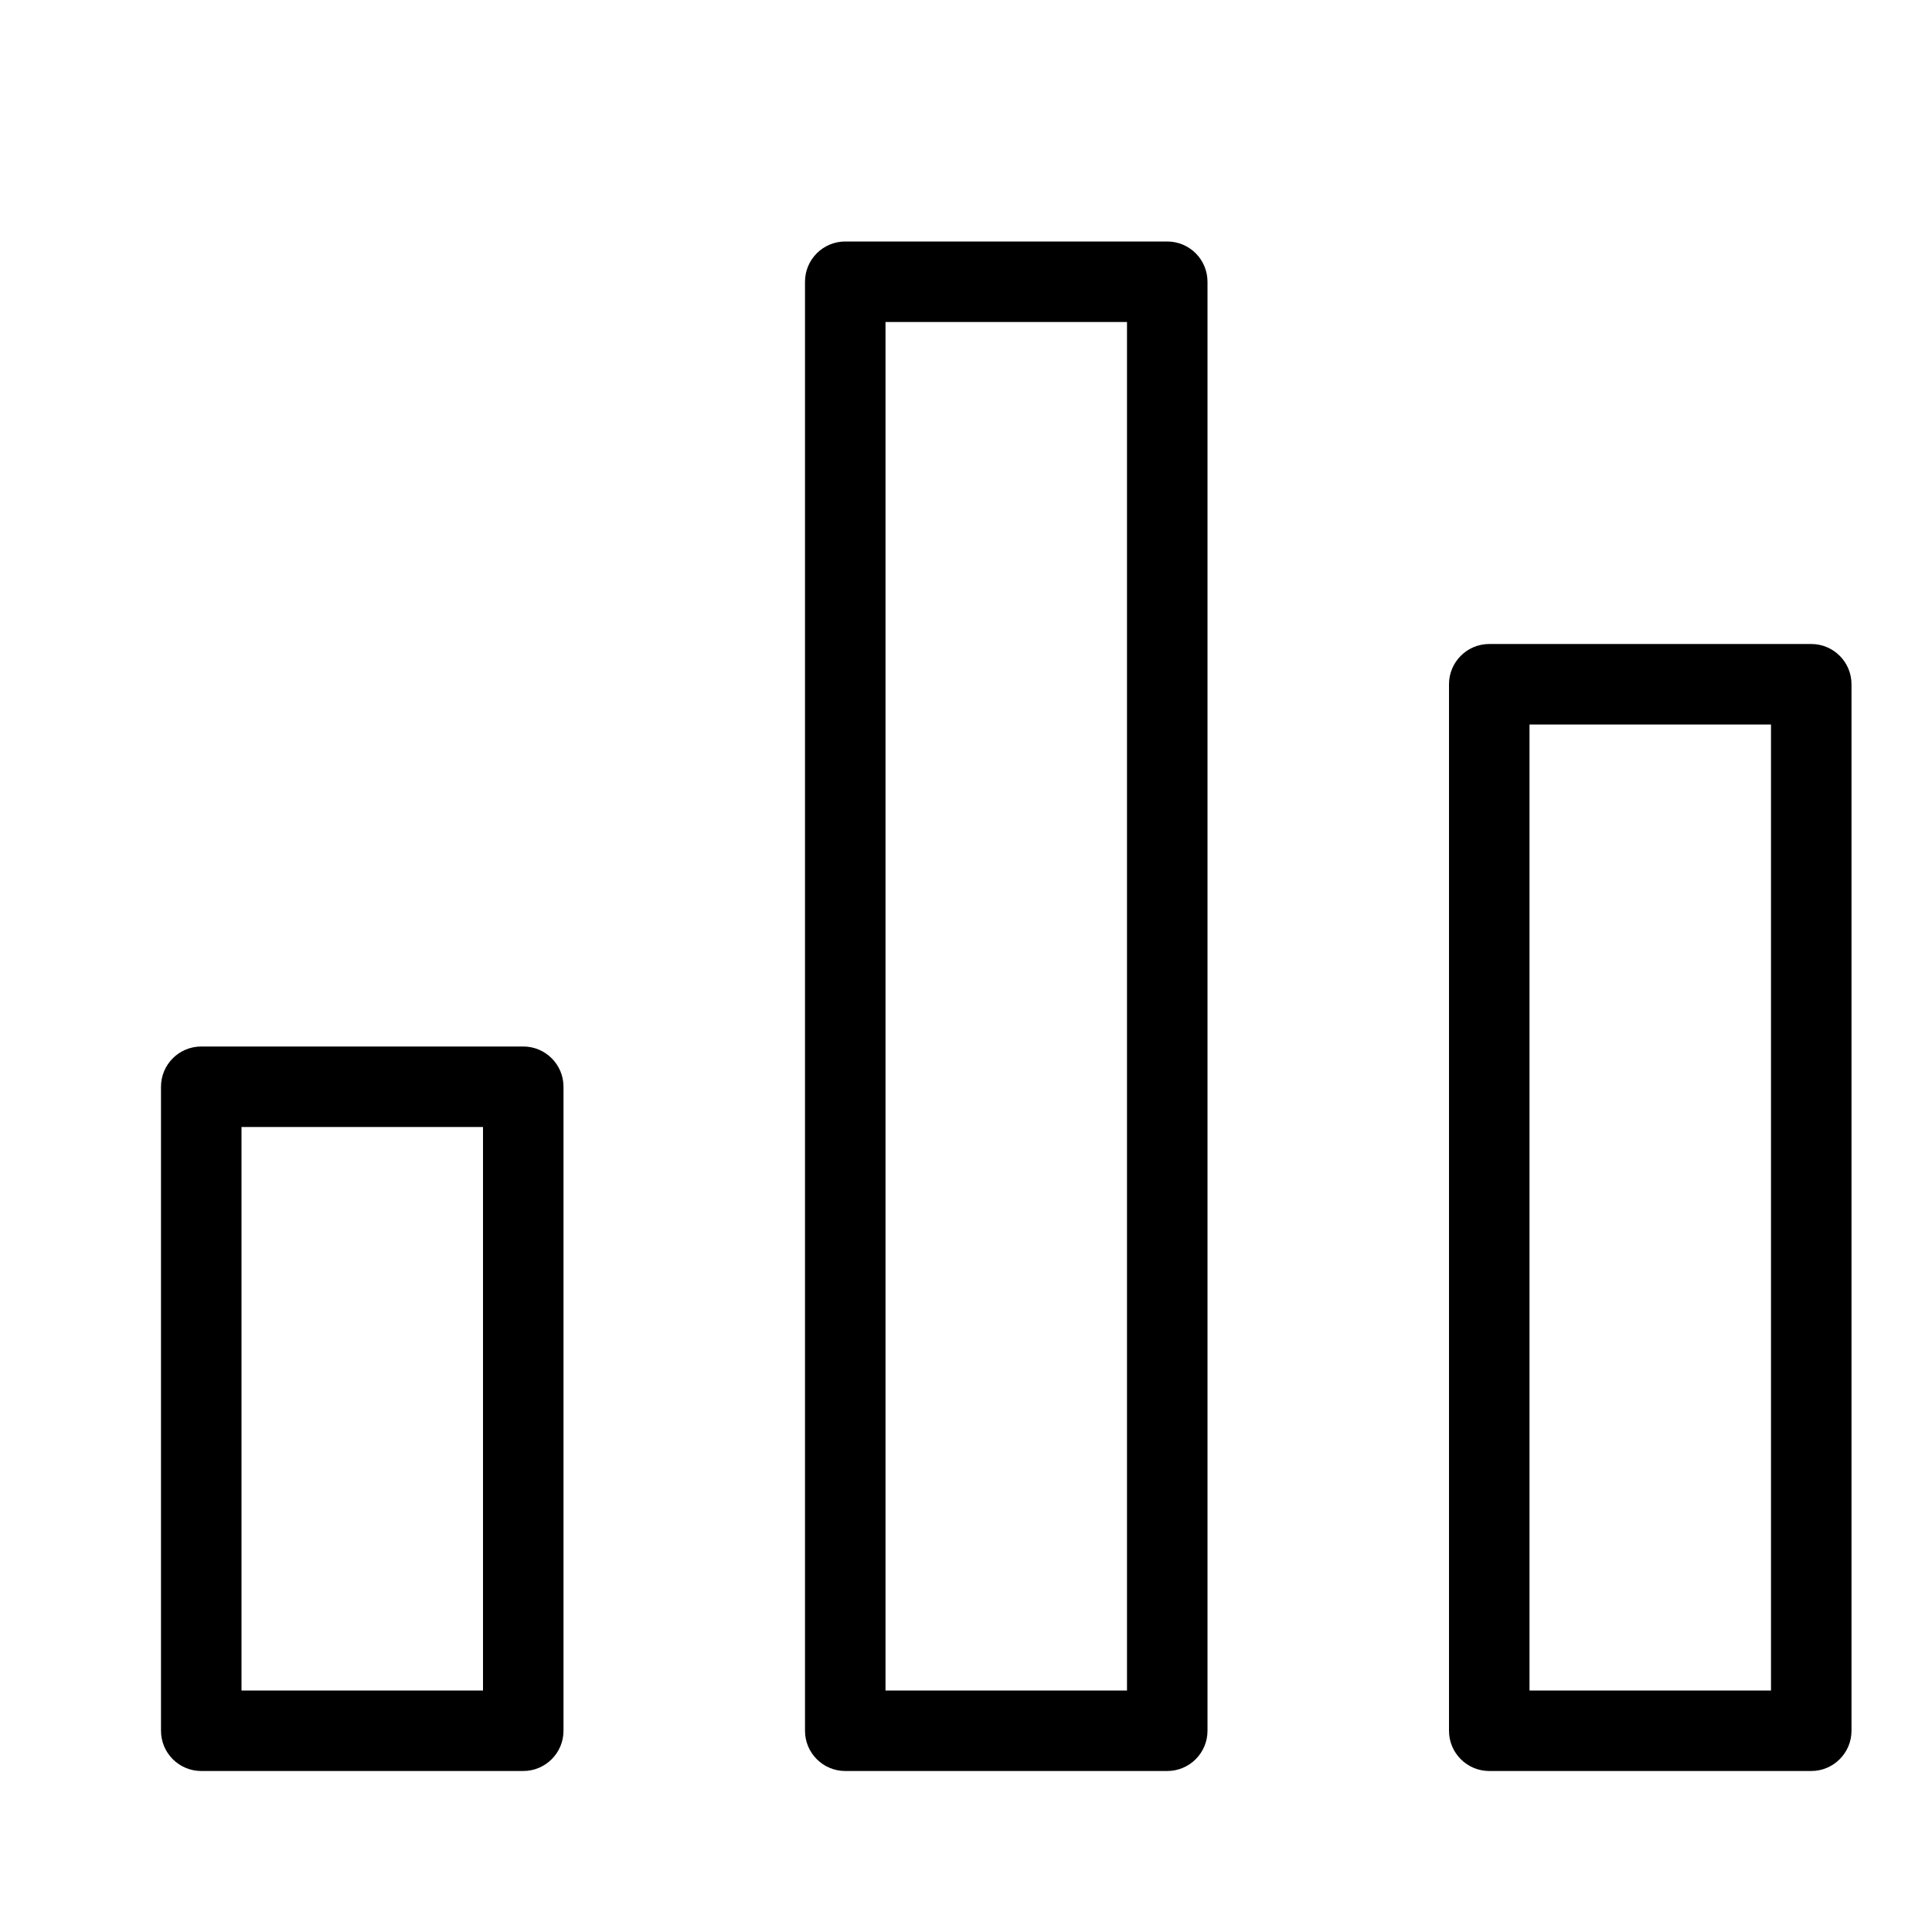
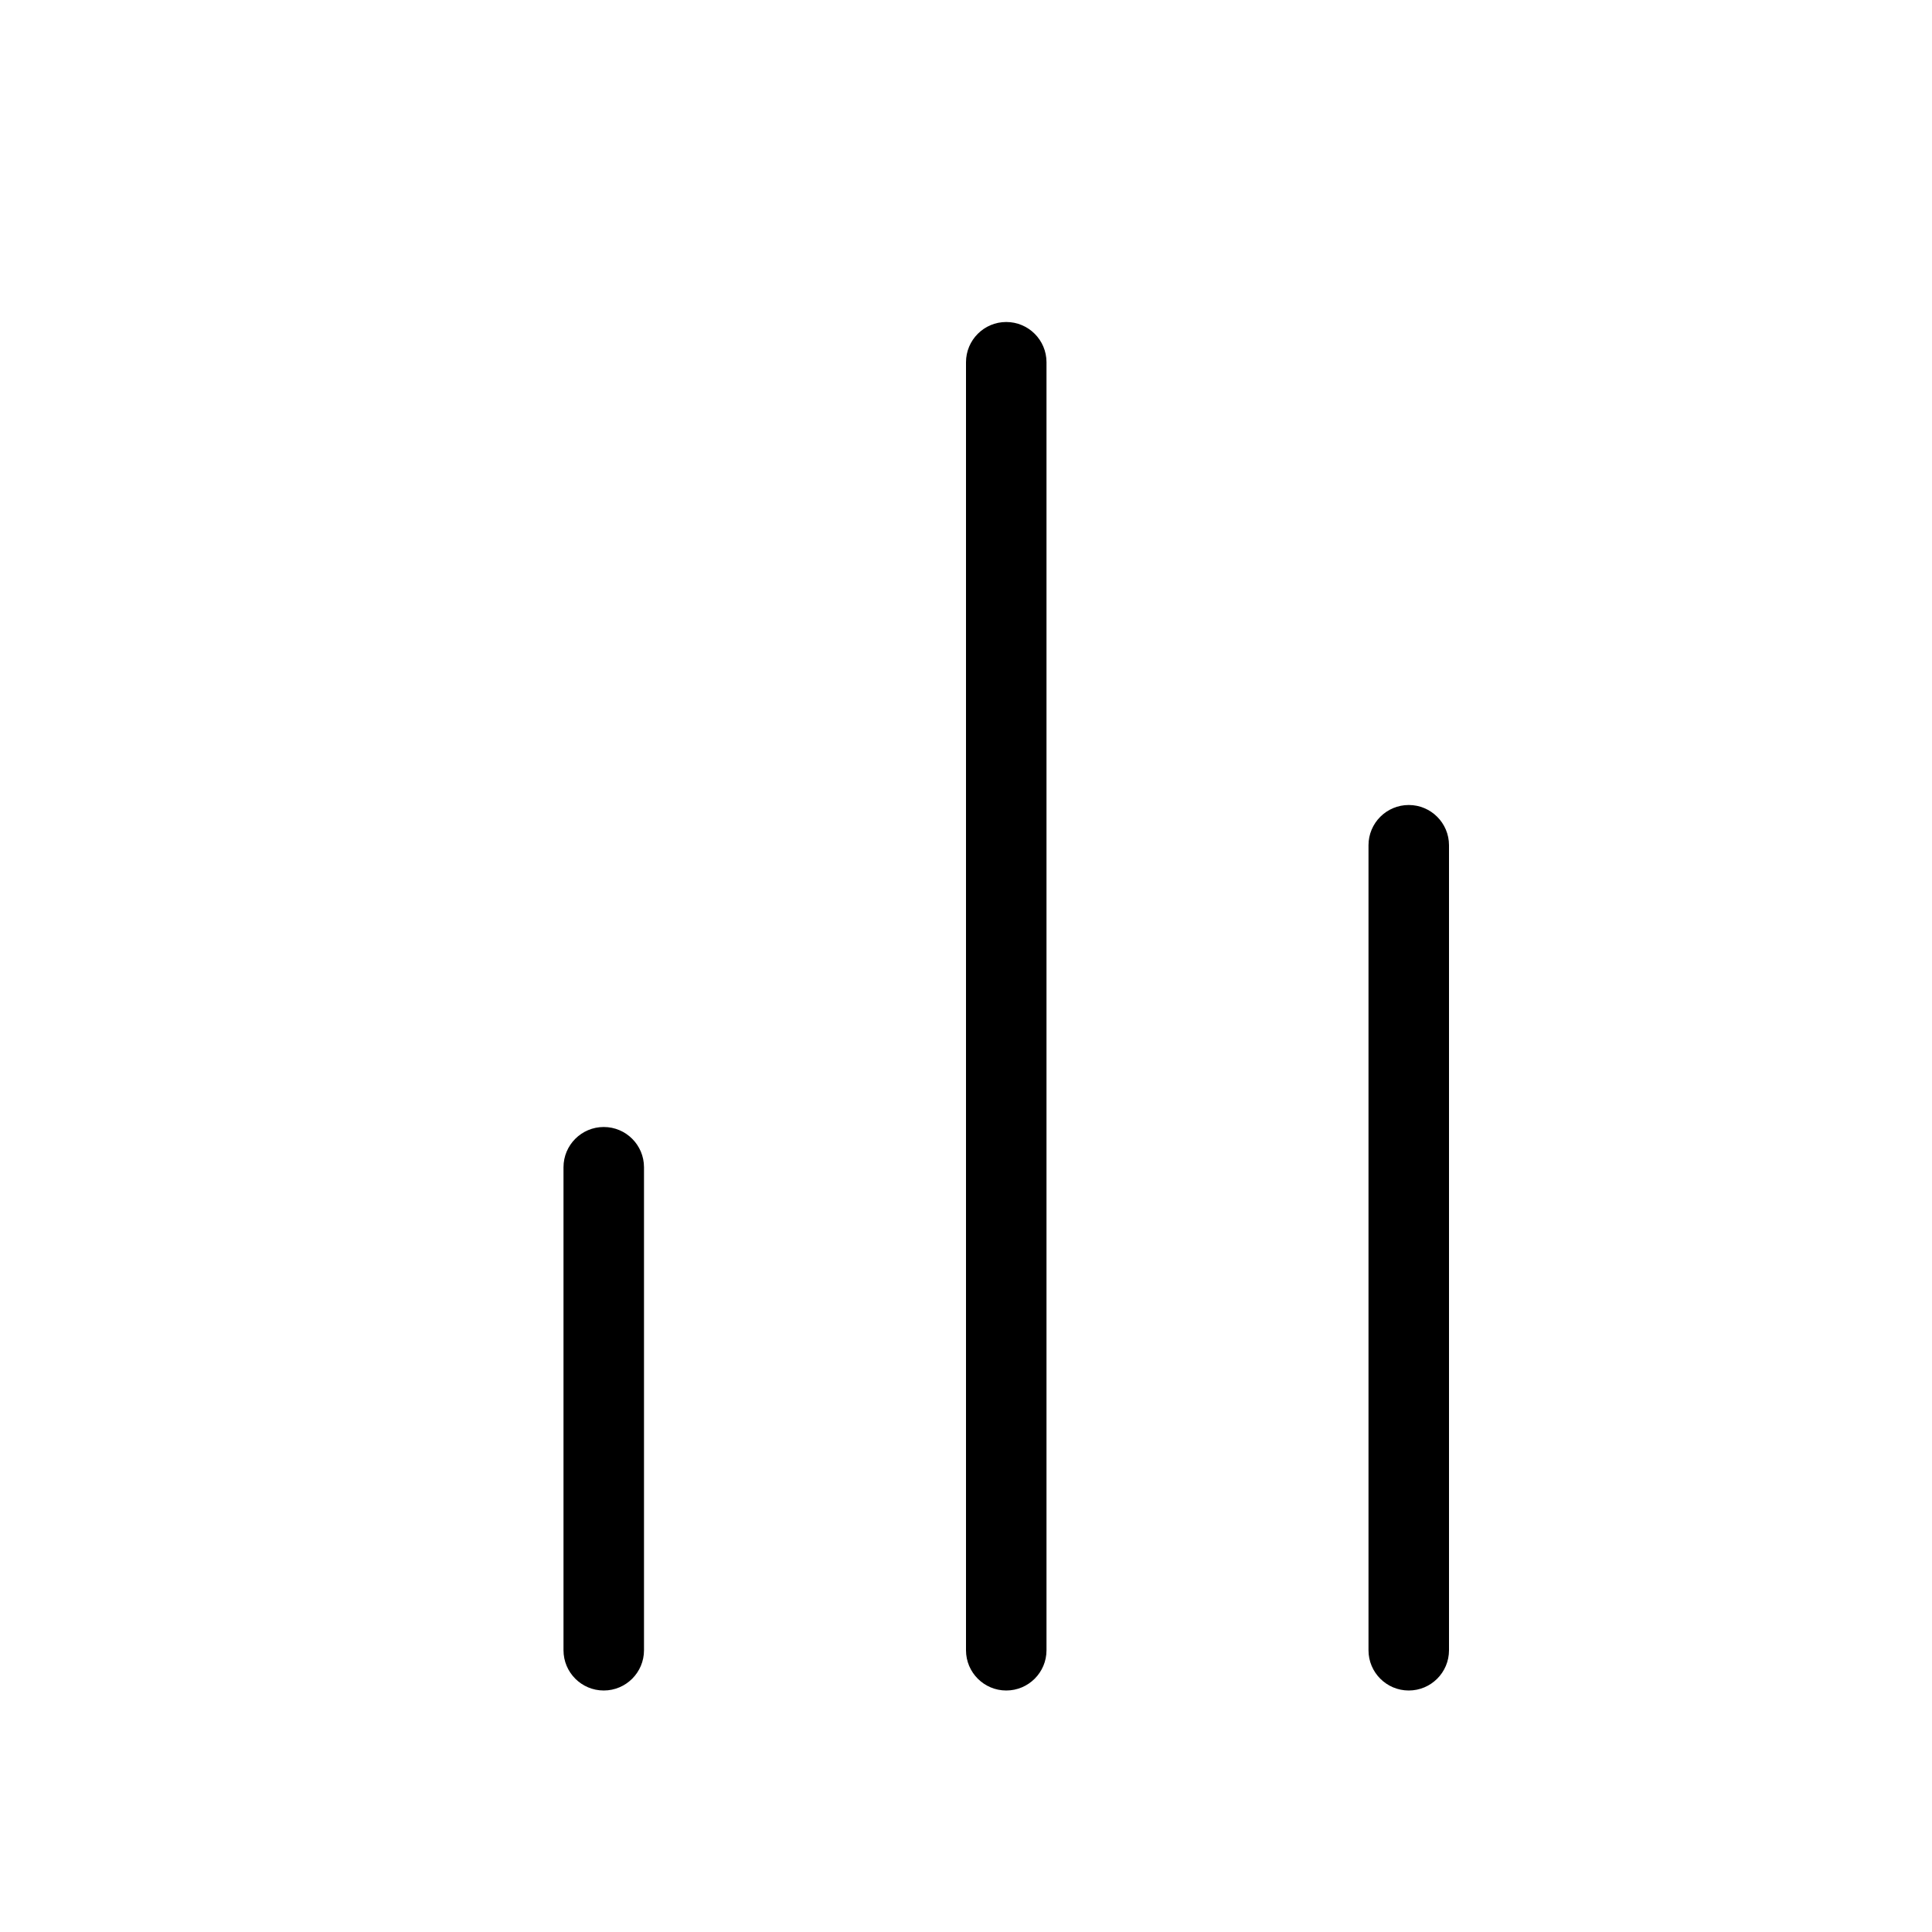
<svg xmlns="http://www.w3.org/2000/svg" height="24" viewBox="0 0 24 24" width="24">
-   <path d="m10 3.5c0-.276.224-.5.5-.5h4c.276 0 .5.224.5.5v18c0 .276-.224.5-.5.5h-4c-.276 0-.5-.224-.5-.5zm1 .5v17h3v-17zm7 4.5c0-.276.224-.5.5-.5h4c.276 0 .5.224.5.5v13c0 .276-.224.5-.5.5h-4c-.276 0-.5-.224-.5-.5zm1 .5v12h3v-12zm-17 4.5c0-.276.224-.5.5-.5h4c.276 0 .5.224.5.5v8c0 .276-.224.5-.5.5h-4c-.276 0-.5-.224-.5-.5zm1 .5v7h3v-7z" />
+   <path d="m18 20.5c0 .276-.224.5-.5.5s-.5-.224-.5-.5v-10c0-.276.224-.5.5-.5s.5.224.5.5zm-5 0c0 .276-.224.5-.5.5s-.5-.224-.5-.5v-16c0-.276.224-.5.5-.5s.5.224.5.5zm-5 0c0 .276-.224.5-.5.5s-.5-.224-.5-.5v-6c0-.276.224-.5.5-.5s.5.224.5.5z" />
</svg>
